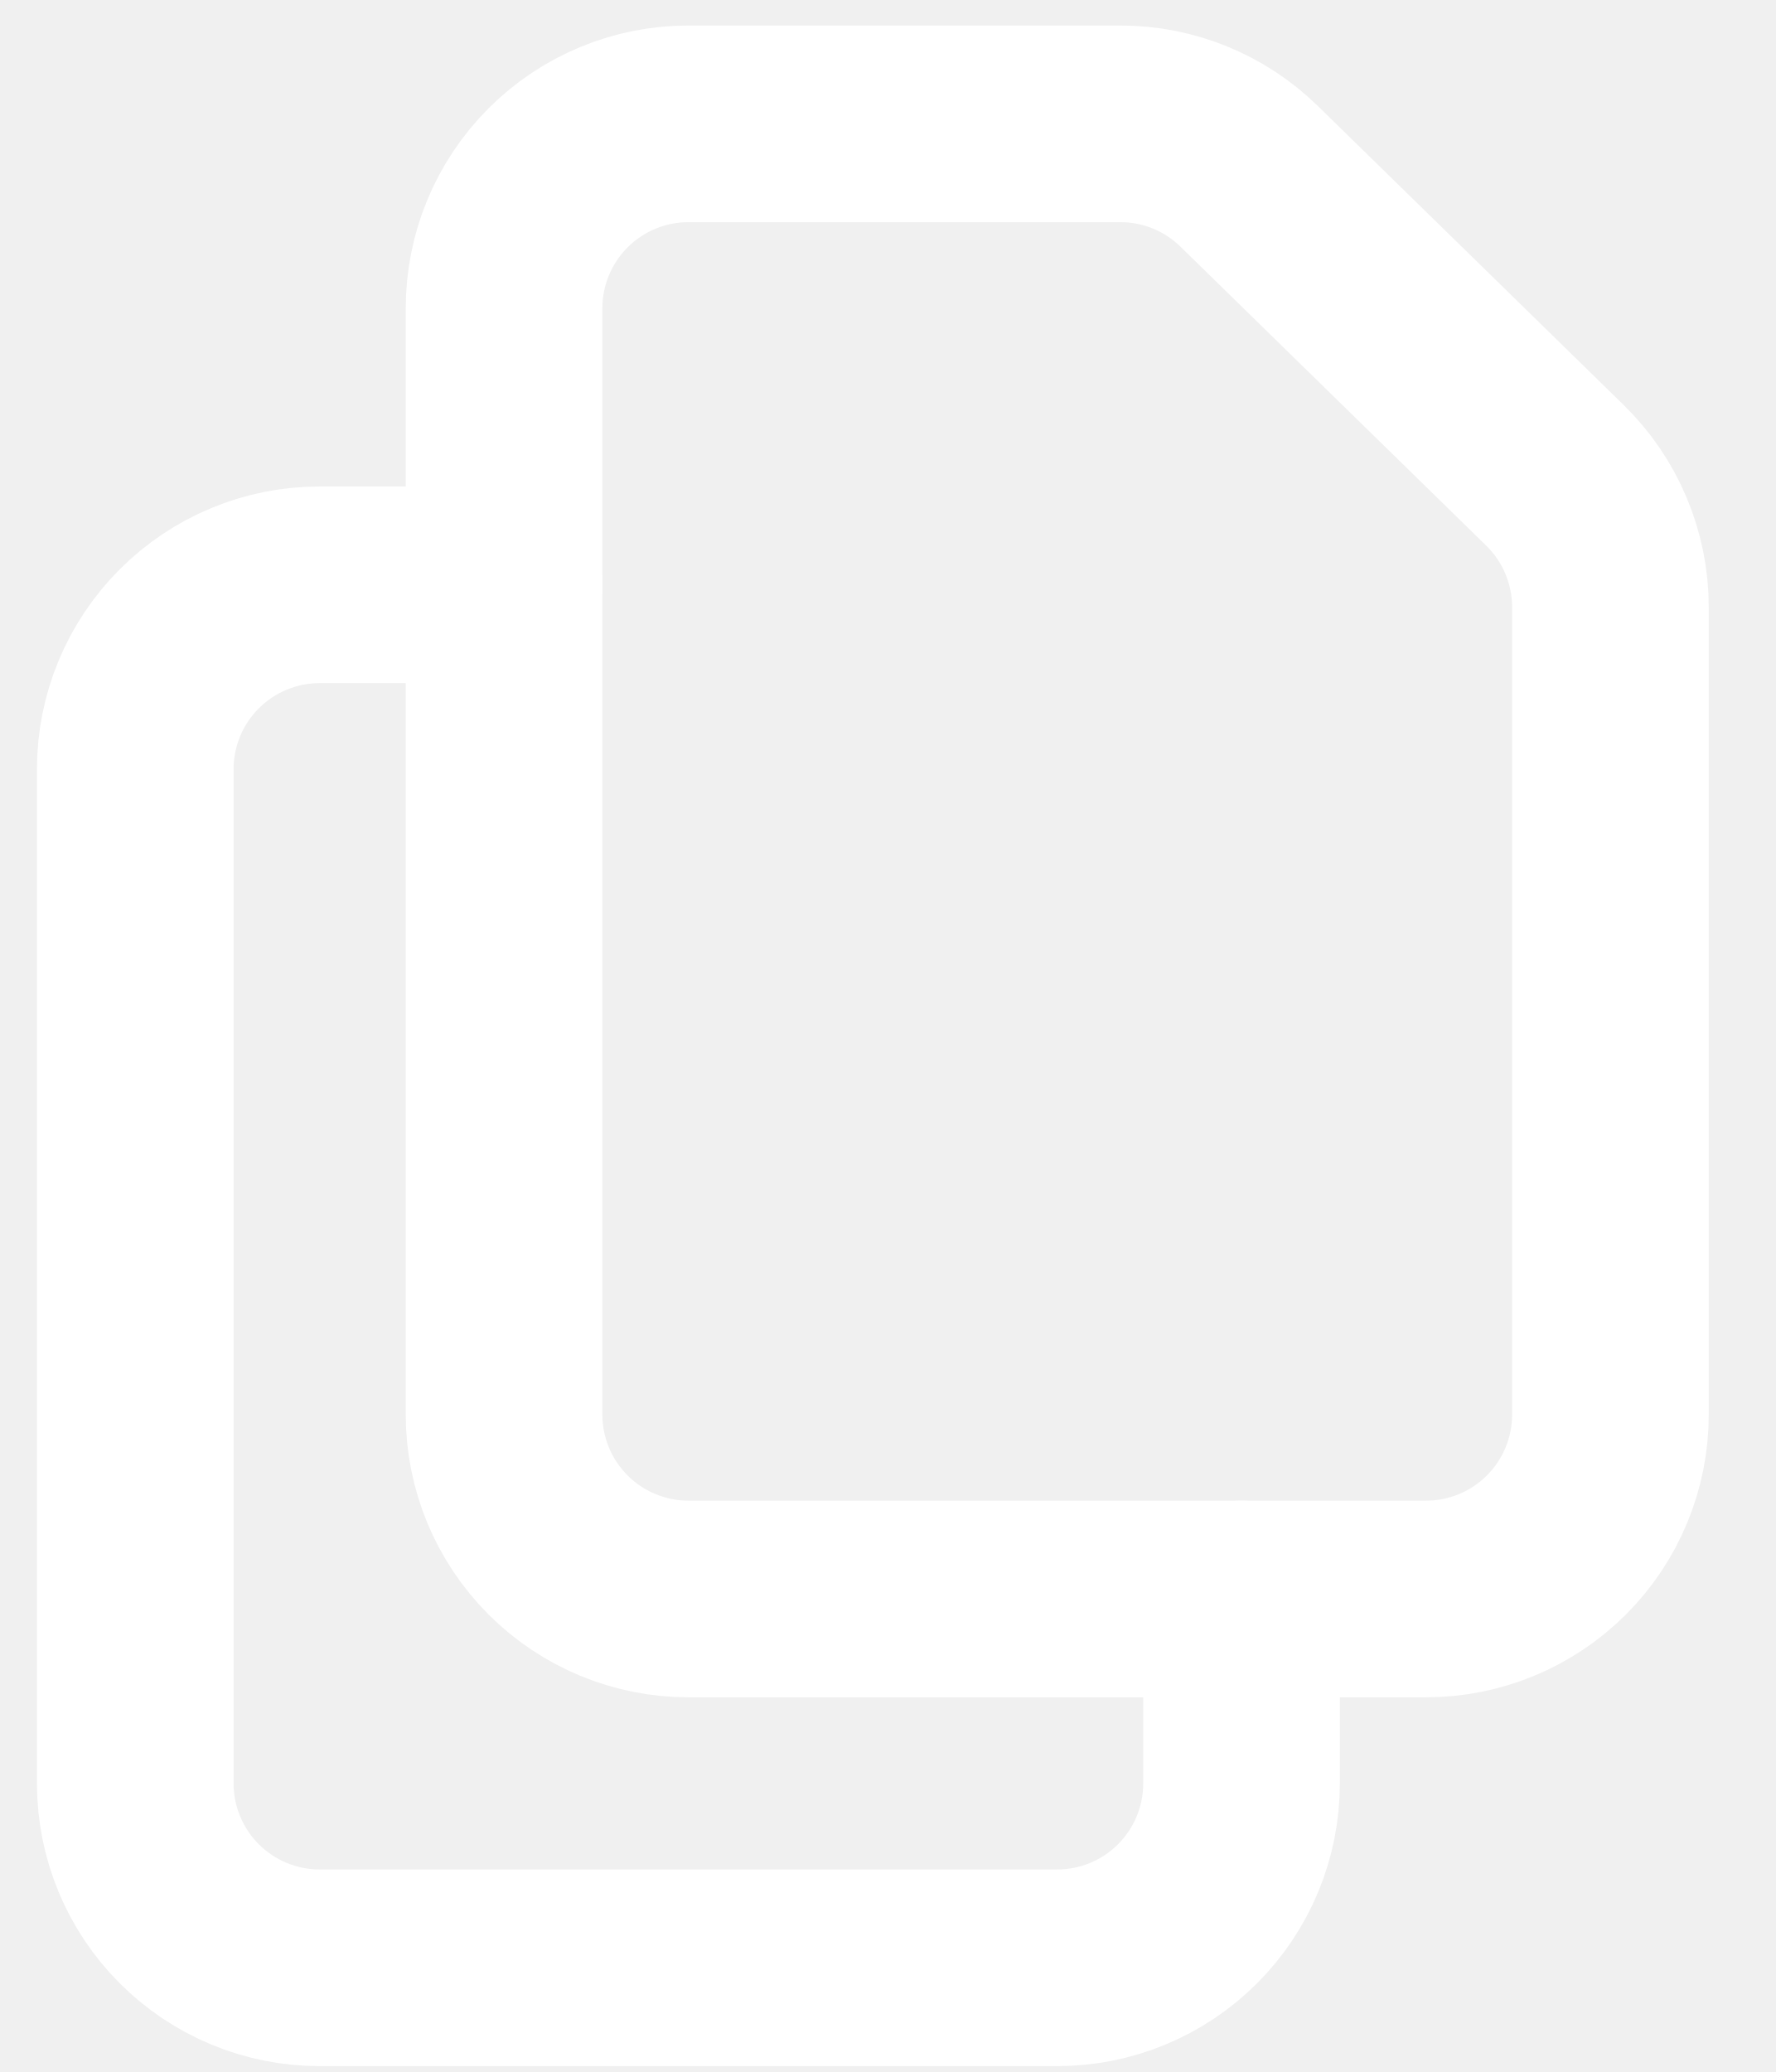
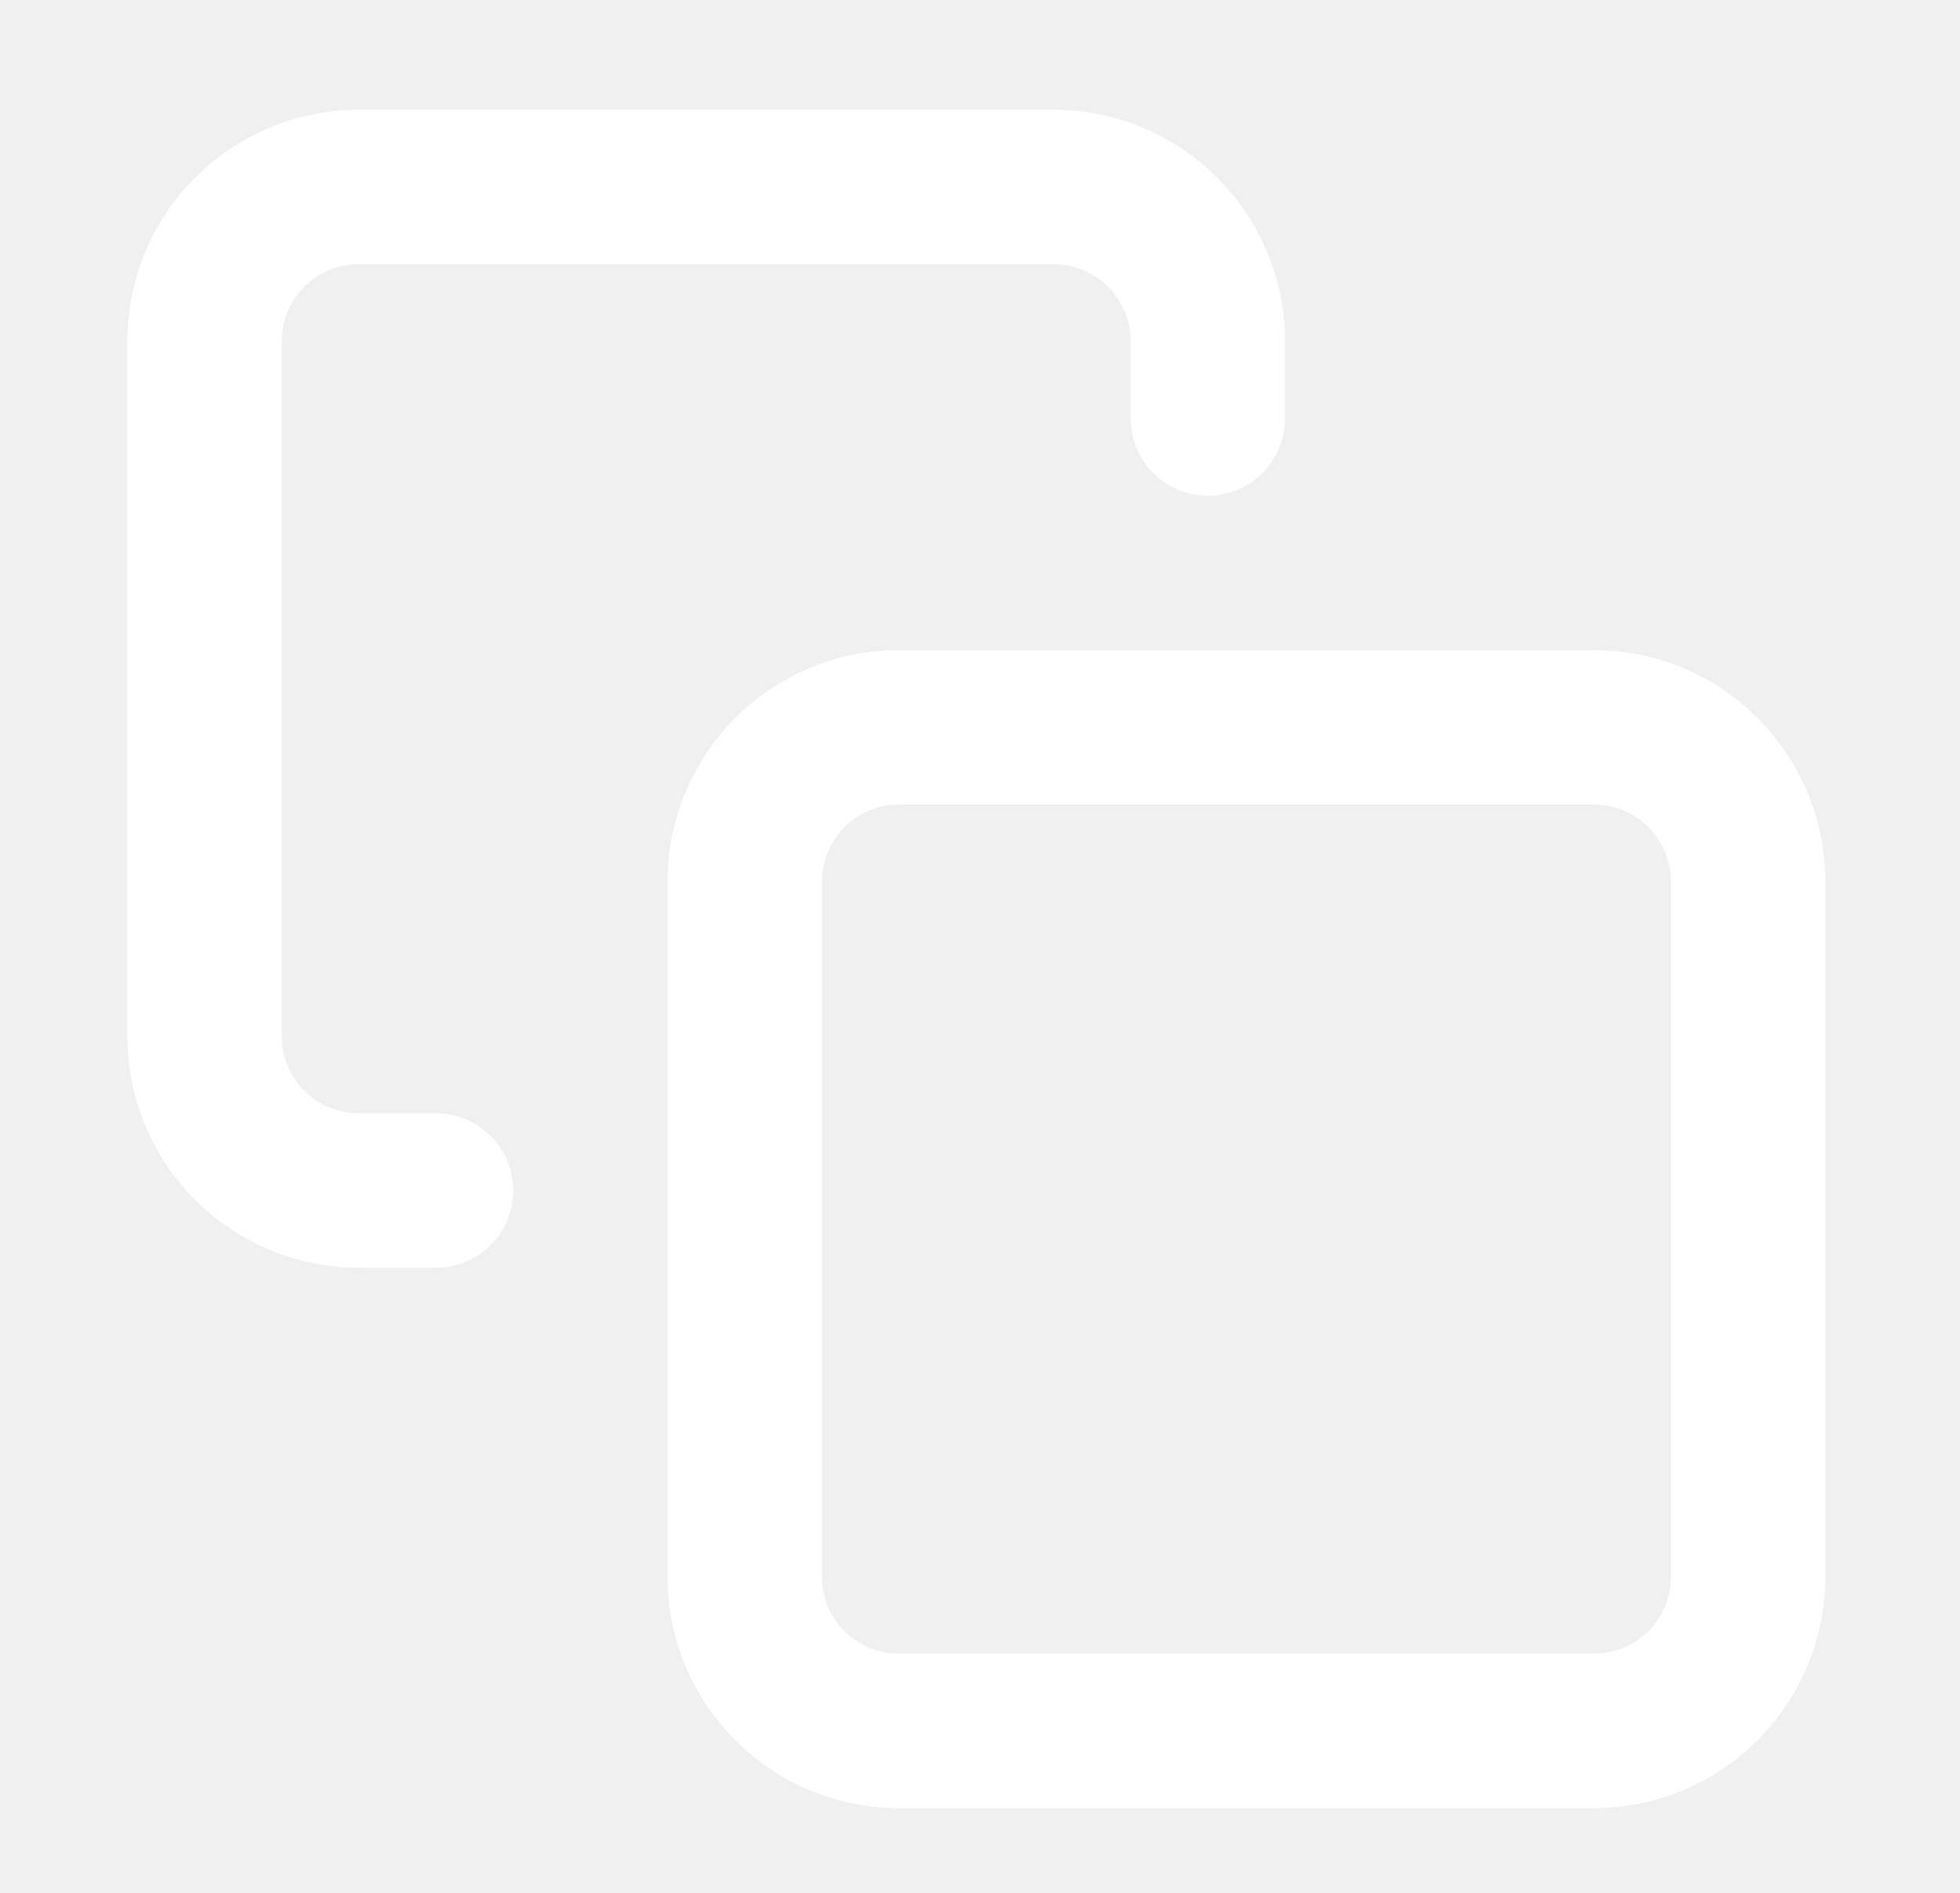
- <svg xmlns="http://www.w3.org/2000/svg" width="18" height="21" viewBox="0 0 18 21" fill="none">
-   <path d="M5.109 3.124V14.337C5.109 14.833 5.306 15.308 5.657 15.659C6.007 16.009 6.483 16.206 6.978 16.206H14.454C14.949 16.206 15.425 16.009 15.775 15.659C16.126 15.308 16.323 14.833 16.323 14.337V6.153C16.323 5.904 16.273 5.658 16.176 5.428C16.08 5.199 15.938 4.991 15.76 4.817L12.662 1.788C12.313 1.446 11.844 1.255 11.356 1.255H6.978C6.483 1.255 6.007 1.452 5.657 1.802C5.306 2.153 5.109 2.628 5.109 3.124V3.124Z" stroke="white" stroke-width="1.993" stroke-linecap="round" stroke-linejoin="round" />
-   <path d="M12.584 16.206V18.075C12.584 18.571 12.387 19.046 12.037 19.396C11.687 19.747 11.211 19.944 10.715 19.944H3.24C2.744 19.944 2.269 19.747 1.918 19.396C1.568 19.046 1.371 18.571 1.371 18.075V7.796C1.371 7.3 1.568 6.825 1.918 6.475C2.269 6.124 2.744 5.927 3.24 5.927H5.109" stroke="white" stroke-width="1.993" stroke-linecap="round" stroke-linejoin="round" />
+ <svg xmlns="http://www.w3.org/2000/svg" width="29" height="28" viewBox="0 0 29 28" fill="none">
+   <path fill-rule="evenodd" clip-rule="evenodd" d="M13.303 11.901C12.672 11.901 12.161 12.412 12.161 13.043V23.321C12.161 23.952 12.672 24.463 13.303 24.463H23.581C24.211 24.463 24.723 23.952 24.723 23.321V13.043C24.723 12.412 24.211 11.901 23.581 11.901H13.303ZM9.877 13.043C9.877 11.151 11.411 9.617 13.303 9.617H23.581C25.473 9.617 27.007 11.151 27.007 13.043V23.321C27.007 25.213 25.473 26.747 23.581 26.747H13.303C11.411 26.747 9.877 25.213 9.877 23.321V13.043Z" fill="white" />
+   <path fill-rule="evenodd" clip-rule="evenodd" d="M5.31 3.907C5.007 3.907 4.716 4.028 4.502 4.242C4.288 4.456 4.168 4.747 4.168 5.049V15.327C4.168 15.63 4.288 15.921 4.502 16.135C4.716 16.349 5.007 16.469 5.31 16.469H6.452C7.082 16.469 7.594 16.98 7.594 17.611C7.594 18.242 7.082 18.753 6.452 18.753H5.31C4.401 18.753 3.53 18.392 2.887 17.75C2.245 17.107 1.884 16.236 1.884 15.327V5.049C1.884 4.141 2.245 3.269 2.887 2.627C3.53 1.984 4.401 1.624 5.31 1.624H15.588C16.496 1.624 17.367 1.984 18.01 2.627C18.652 3.269 19.013 4.141 19.013 5.049V6.191C19.013 6.822 18.502 7.333 17.871 7.333C17.241 7.333 16.73 6.822 16.73 6.191V5.049C16.73 4.747 16.609 4.456 16.395 4.242C16.181 4.028 15.89 3.907 15.588 3.907H5.31Z" fill="white" />
</svg>
